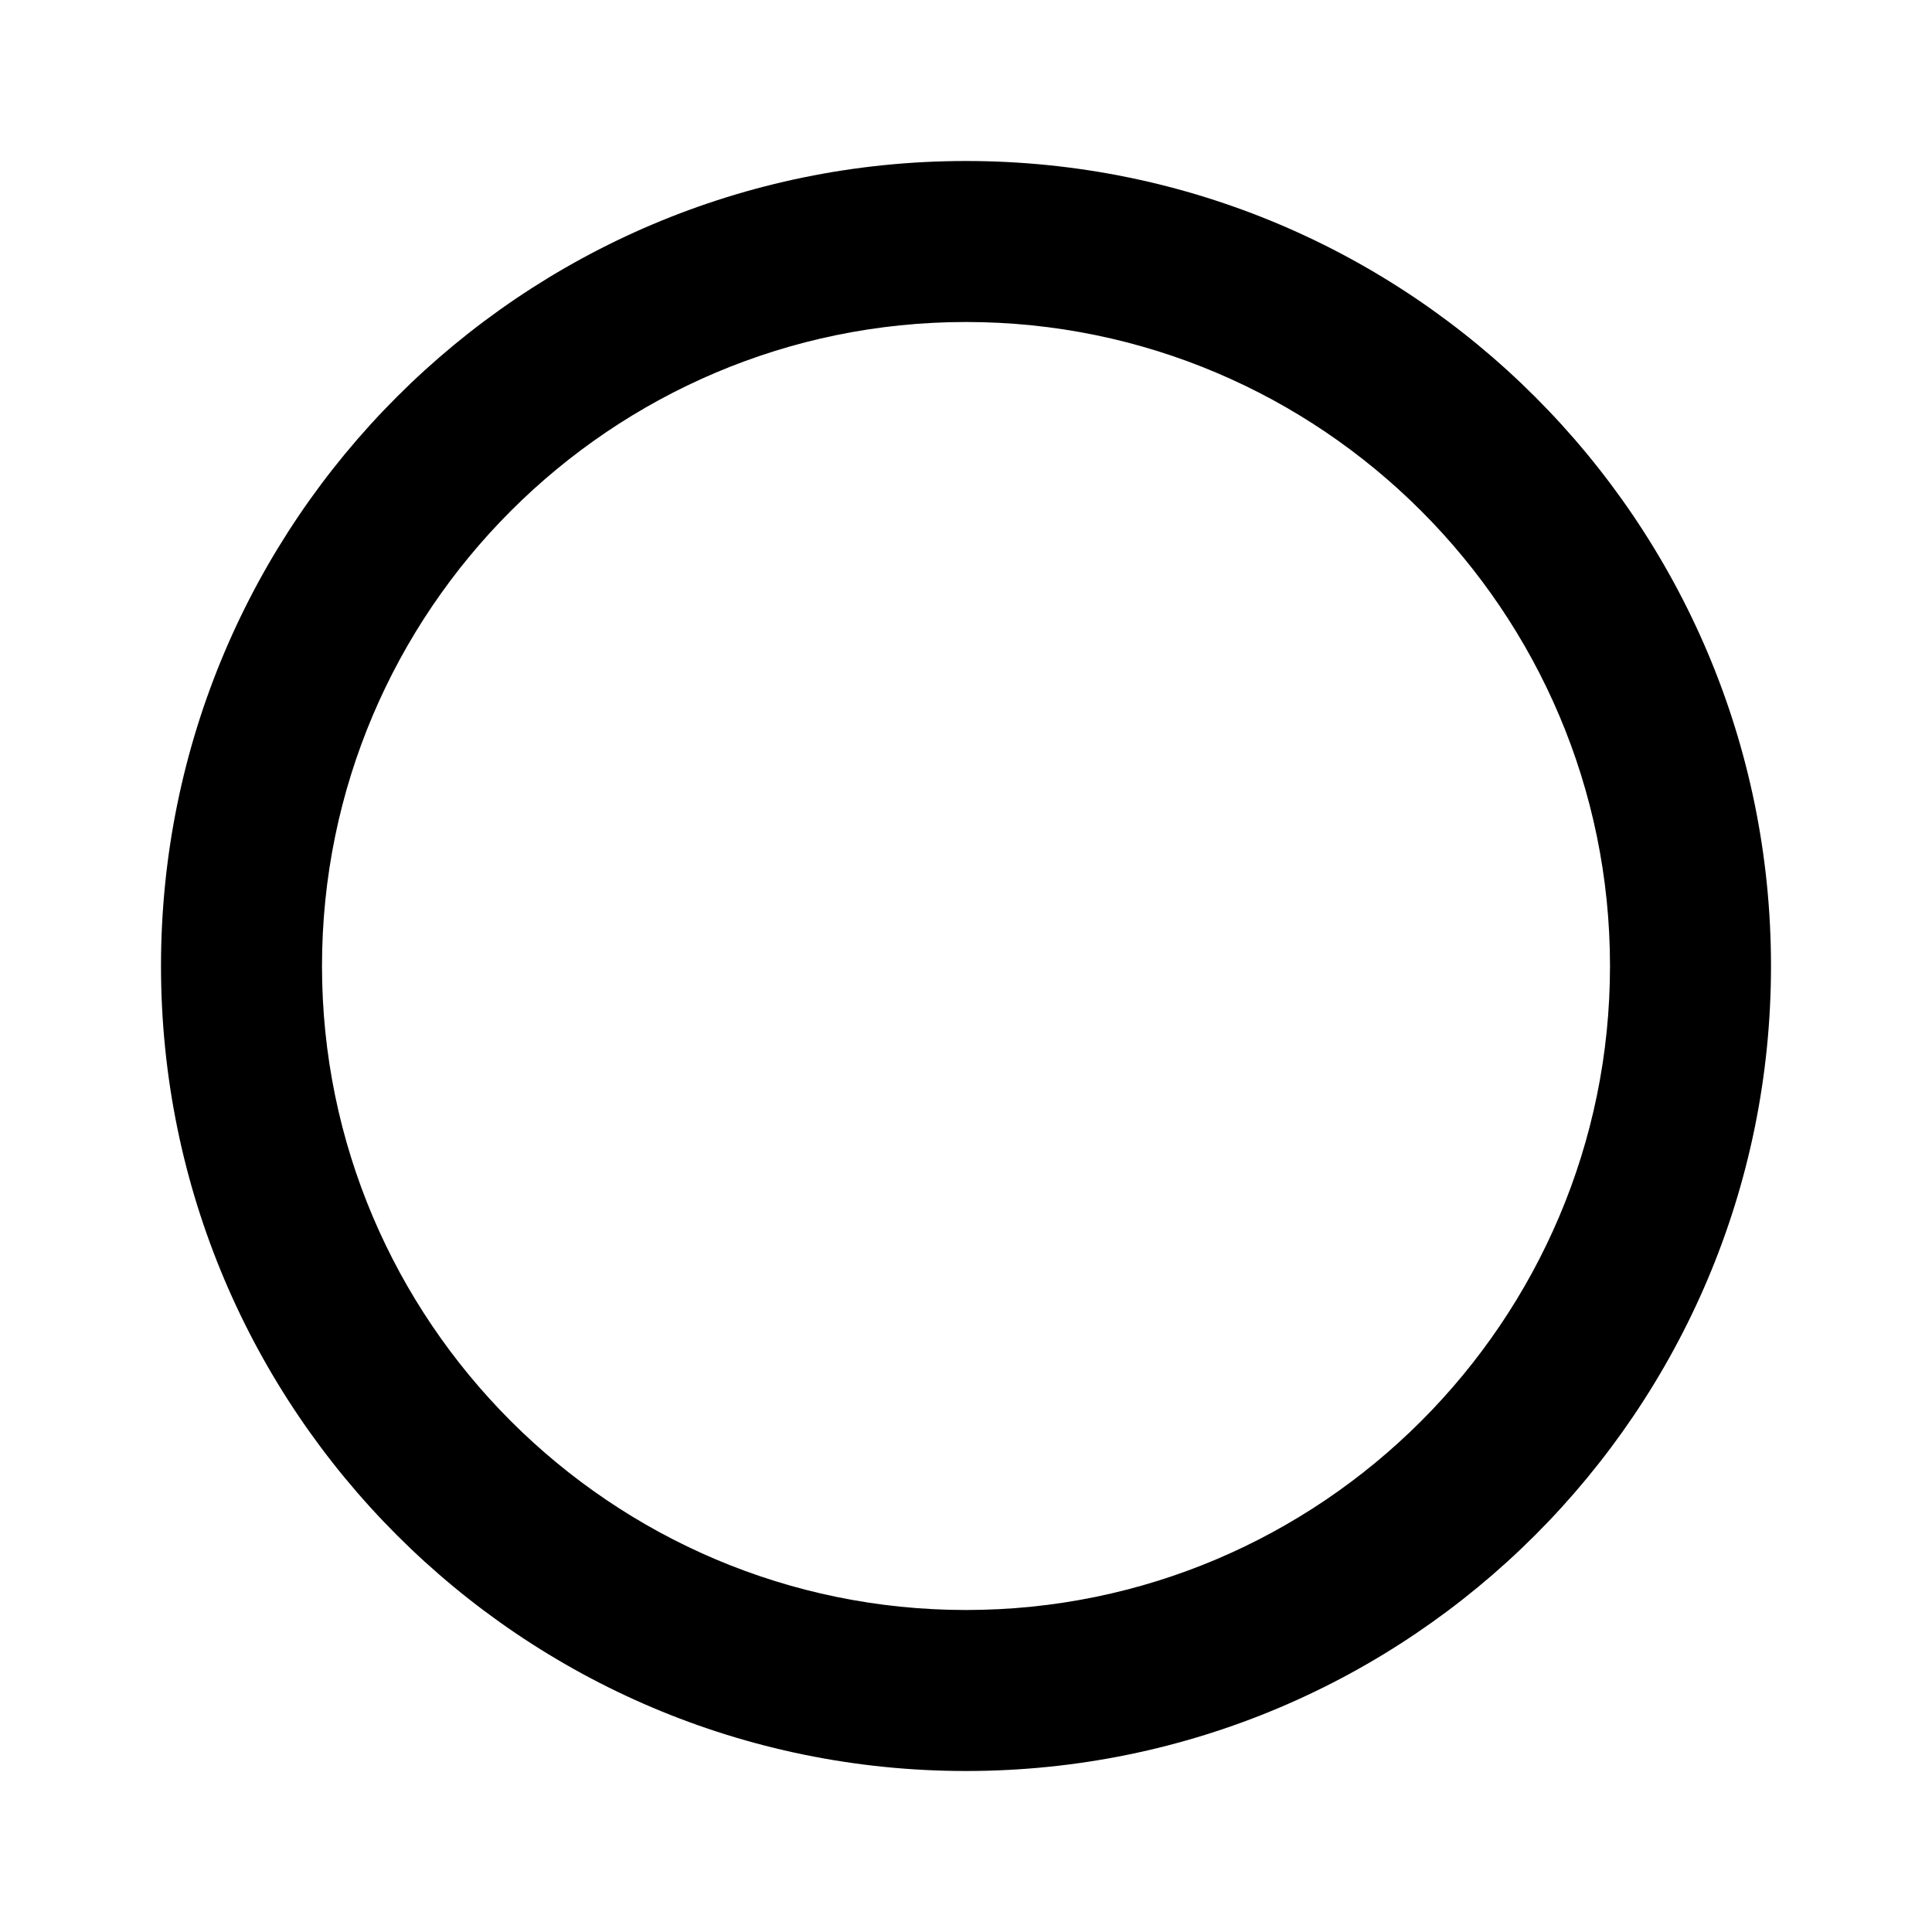
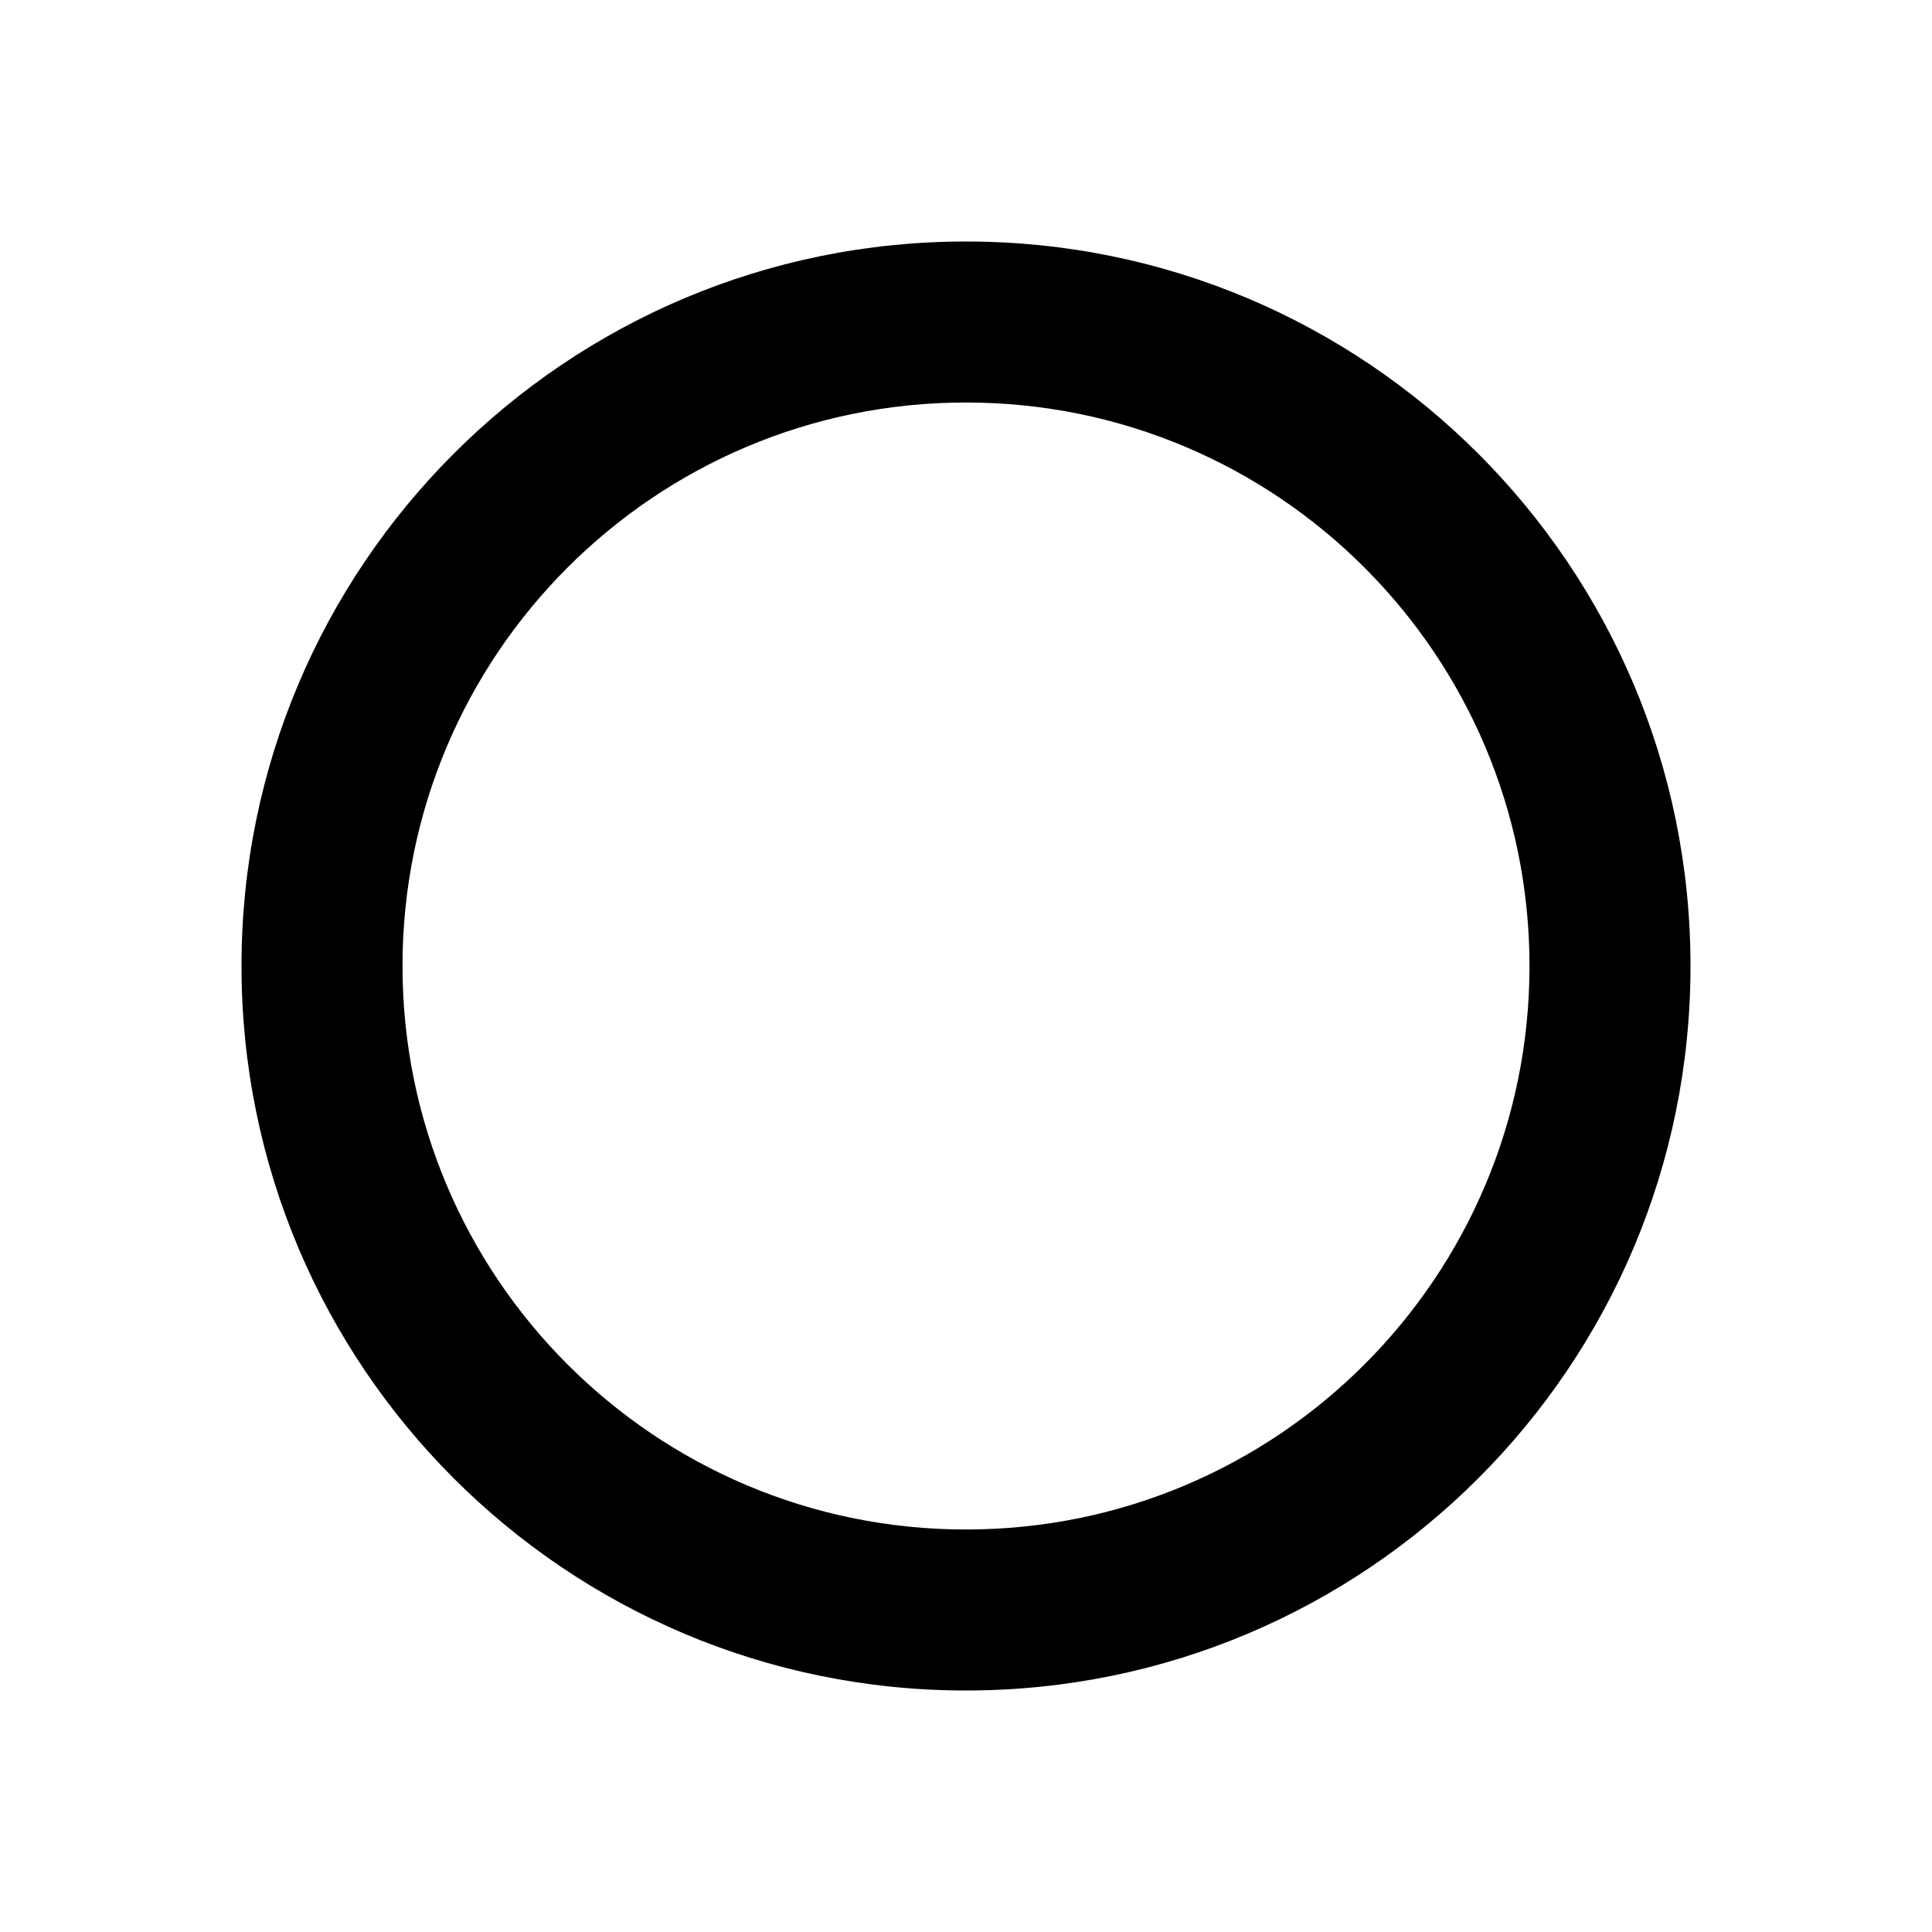
- <svg xmlns="http://www.w3.org/2000/svg" width="24" height="24" viewBox="0 0 24 24" version="1.1" id="svg3753">
-   <defs id="defs3757" />
-   <path fill="none" d="M0 0h24v24H0V0z" id="path3749" />
-   <path d="M 12,2 C 6.48,2 2,6.48 2,12 2,17.52 6.48,22 12,22 17.52,22 22,17.52 22,12 22,6.48 17.52,2 12,2 Z m 0,18 C 7.59,20 4,16.41 4,12 4,7.59 7.59,4 12,4 c 4.41,0 8,3.59 8,8 0,4.41 -3.59,8 -8,8 z" id="path3751" />
+ <svg xmlns="http://www.w3.org/2000/svg" id="Calque_1" data-name="Calque 1" width="24" height="24" viewBox="0 0 24 24">
+   <defs>
+     <style>.cls-1{fill:none;}</style>
+   </defs>
+   <path class="cls-1" d="M0,0H24V24H0Z" />
+   <path d="M12,3h0a9,9,0,0,0-9,9H3a9,9,0,0,0,9,9h0a9,9,0,0,0,9-9h0A9,9,0,0,0,12,3Zm0,16h0a7,7,0,0,1-7-7H5a7,7,0,0,1,7-7h0a7,7,0,0,1,7,7h0A7,7,0,0,1,12,19Z" />
+   <rect class="cls-1" width="24" height="24" />
</svg>
